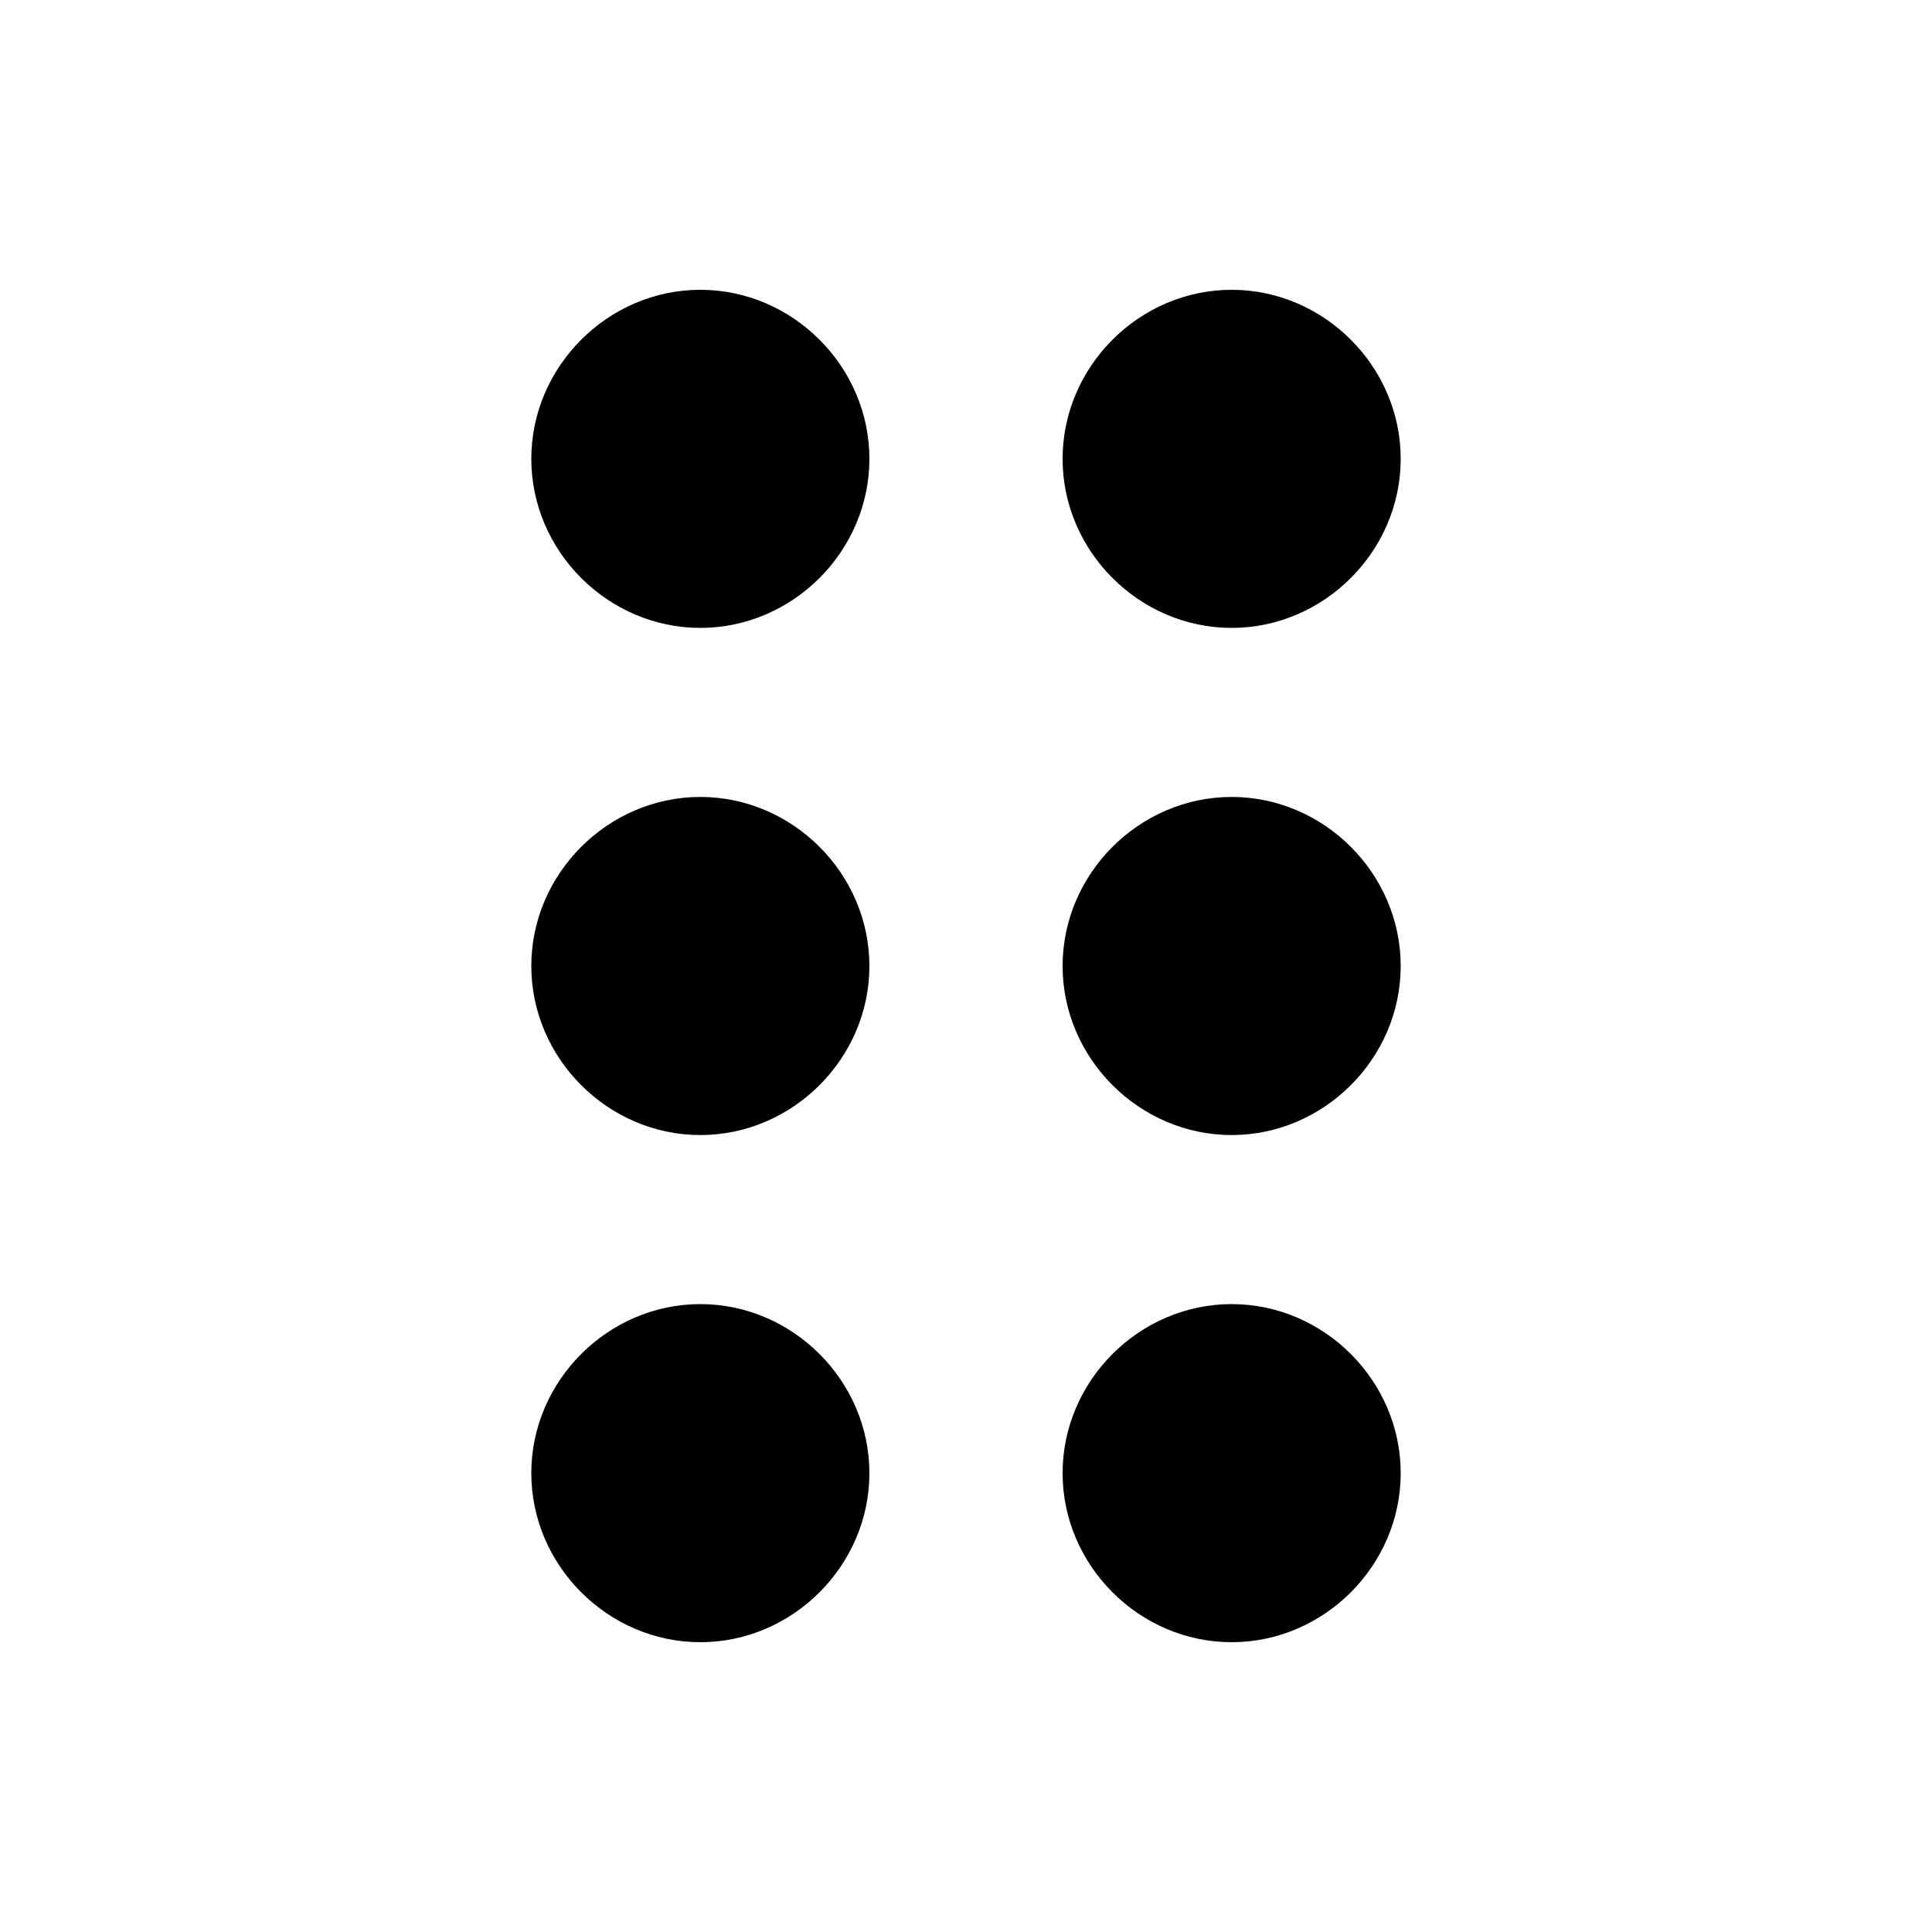
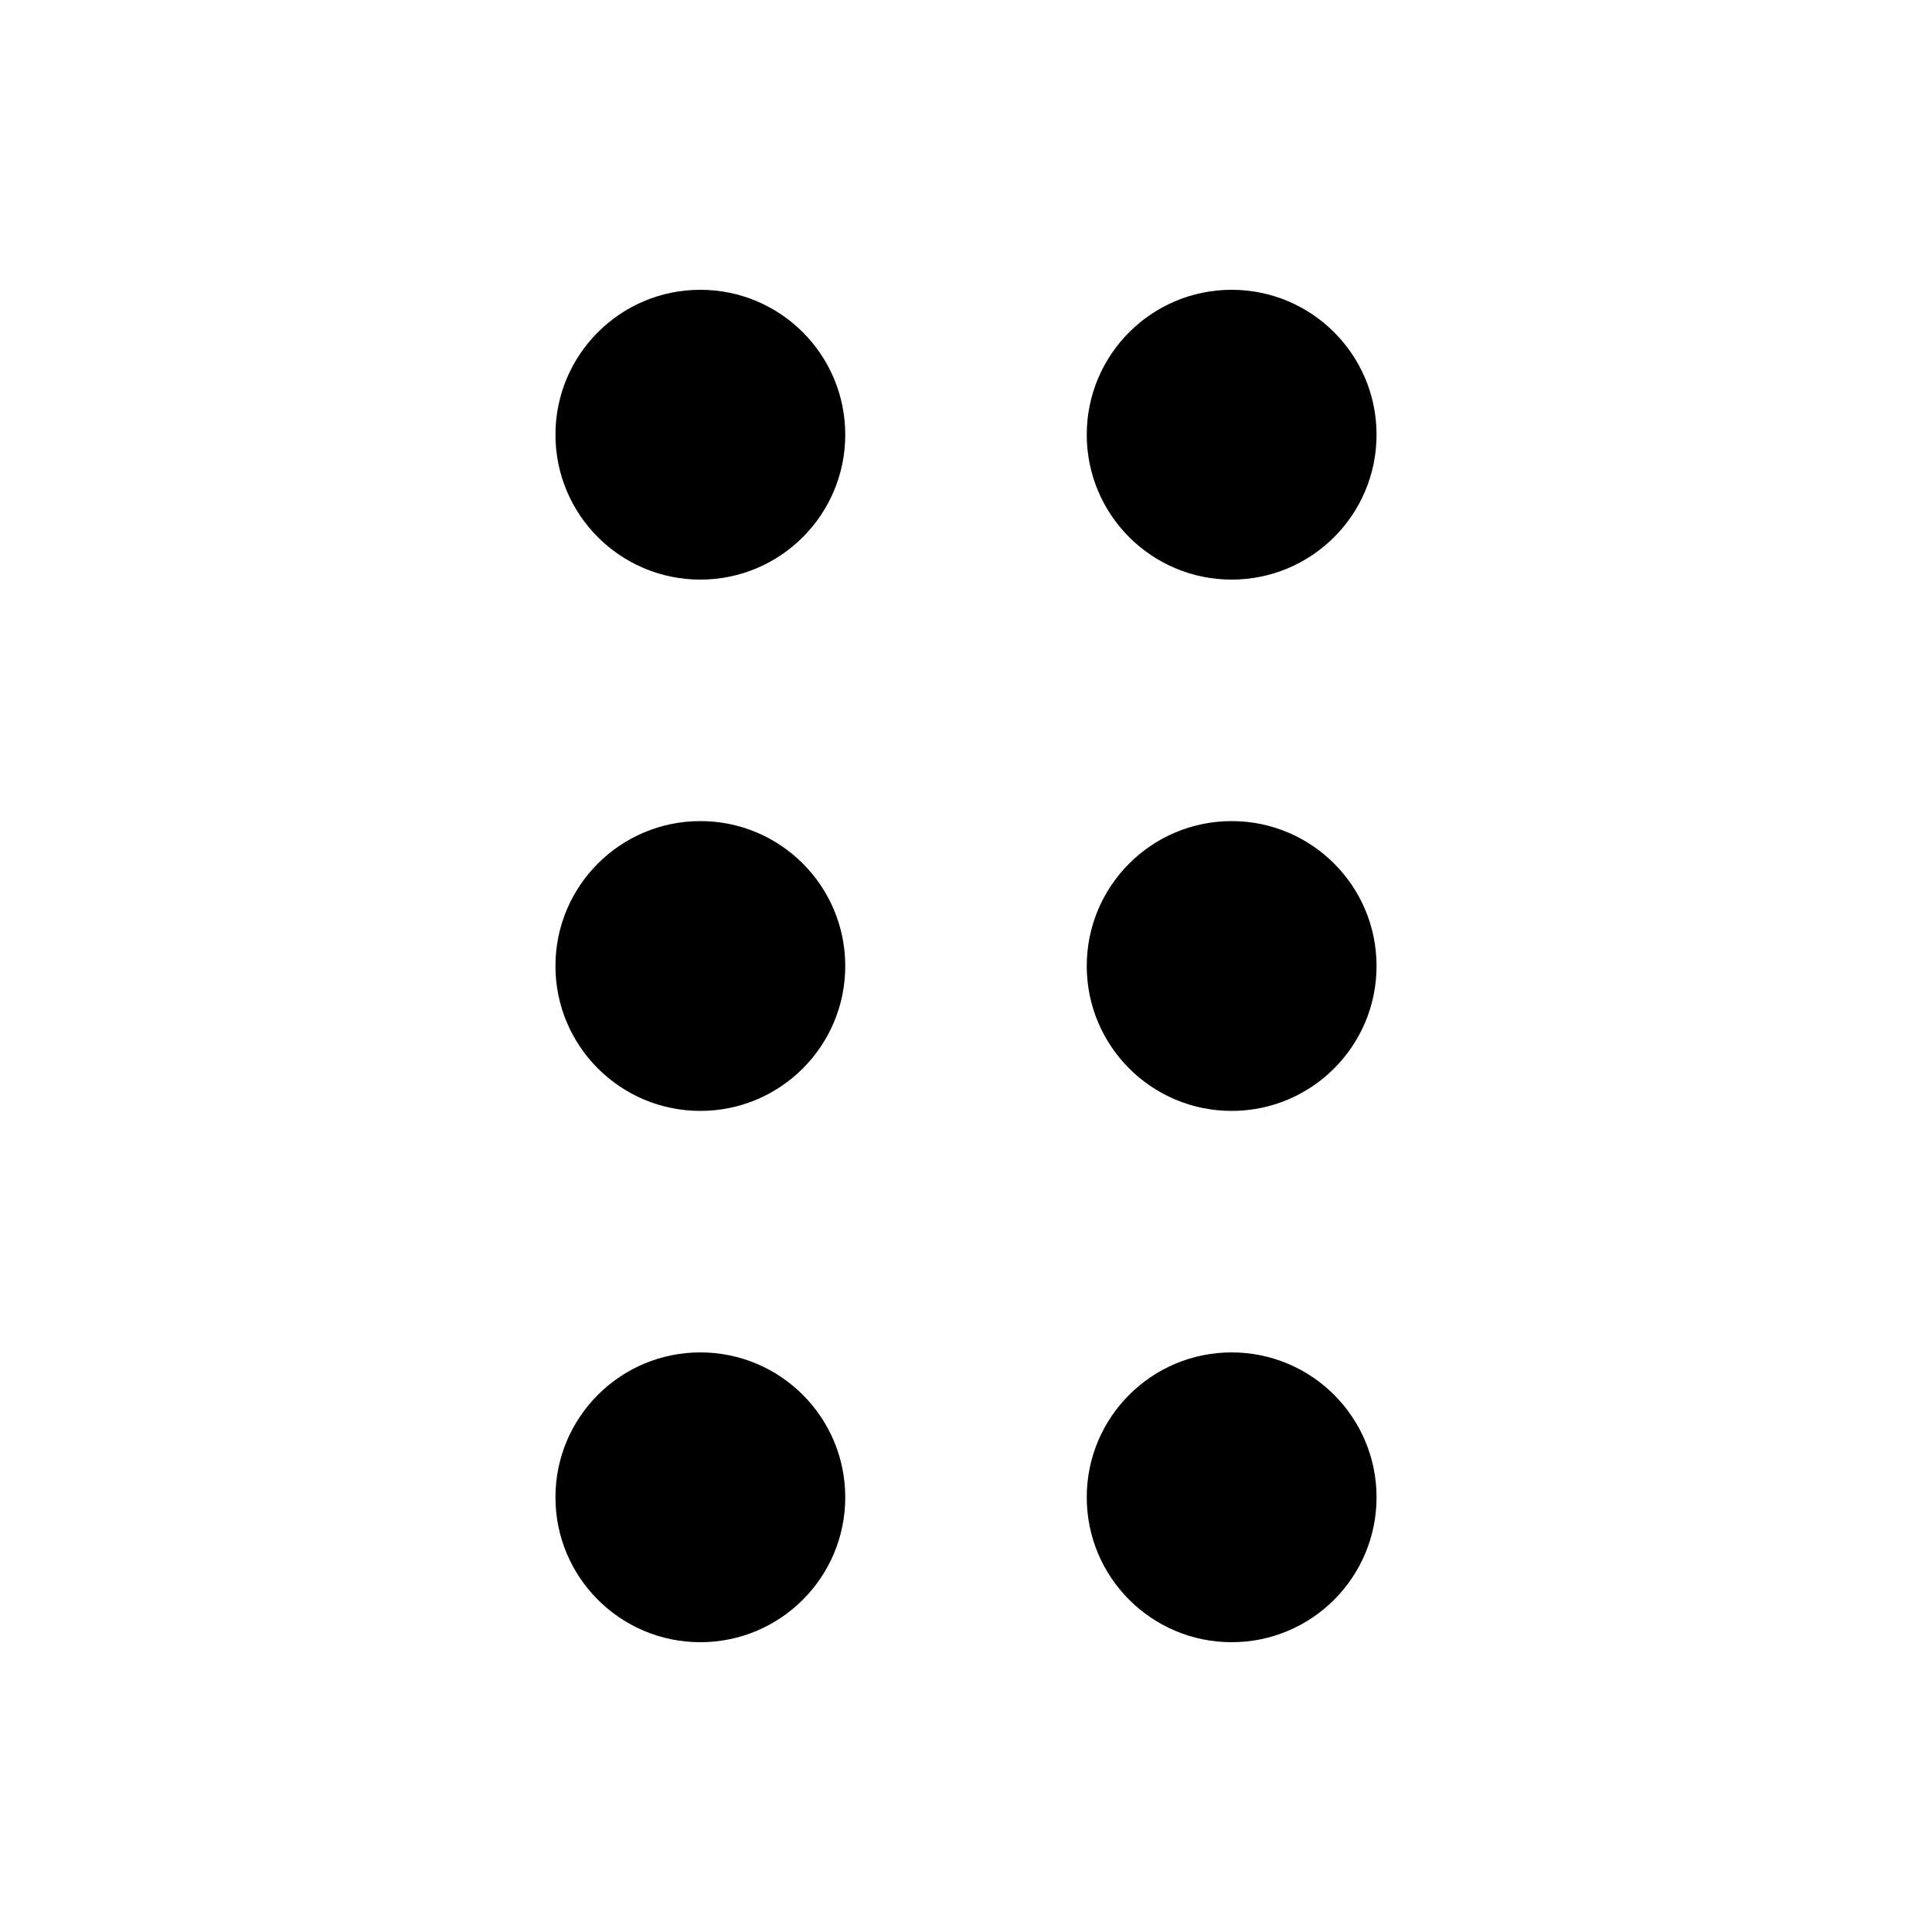
<svg xmlns="http://www.w3.org/2000/svg" viewBox="0 0 20 20" fill="currentColor" aria-hidden="true" data-slot="icon">
-   <path d="M7.25 3c-.956 0-1.75.794-1.75 1.75S6.294 6.5 7.25 6.5 9 5.706 9 4.75 8.206 3 7.25 3Zm5.5 0C11.794 3 11 3.794 11 4.75s.794 1.75 1.75 1.75 1.75-.794 1.75-1.75S13.706 3 12.75 3Zm-5.5 5.25c-.956 0-1.75.794-1.75 1.75s.794 1.75 1.75 1.75S9 10.956 9 10s-.794-1.75-1.75-1.75Zm5.5 0c-.956 0-1.75.794-1.75 1.75s.794 1.75 1.75 1.75 1.75-.794 1.75-1.75-.794-1.75-1.75-1.75zm-5.5 5.25c-.956 0-1.75.794-1.75 1.75S6.294 17 7.25 17 9 16.206 9 15.25s-.794-1.75-1.75-1.75Zm5.5 0c-.956 0-1.75.794-1.75 1.75S11.794 17 12.75 17s1.75-.794 1.75-1.75-.794-1.75-1.75-1.75z" />
+   <path d="M8.75 15.5a1.5 1.5 0 1 0-3 0 1.5 1.5 0 0 0 3 0zm-1.5-7a1.5 1.5 0 1 1 0 3 1.5 1.5 0 0 1 0-3zm0-5.5a1.5 1.5 0 1 1 0 3 1.5 1.5 0 0 1 0-3Zm7 12.5a1.5 1.5 0 1 0-3 0 1.5 1.5 0 0 0 3 0zm-1.5-7a1.5 1.5 0 1 1 0 3 1.5 1.5 0 0 1 0-3zm0-5.5a1.5 1.5 0 1 1 0 3 1.5 1.5 0 0 1 0-3z" />
</svg>
